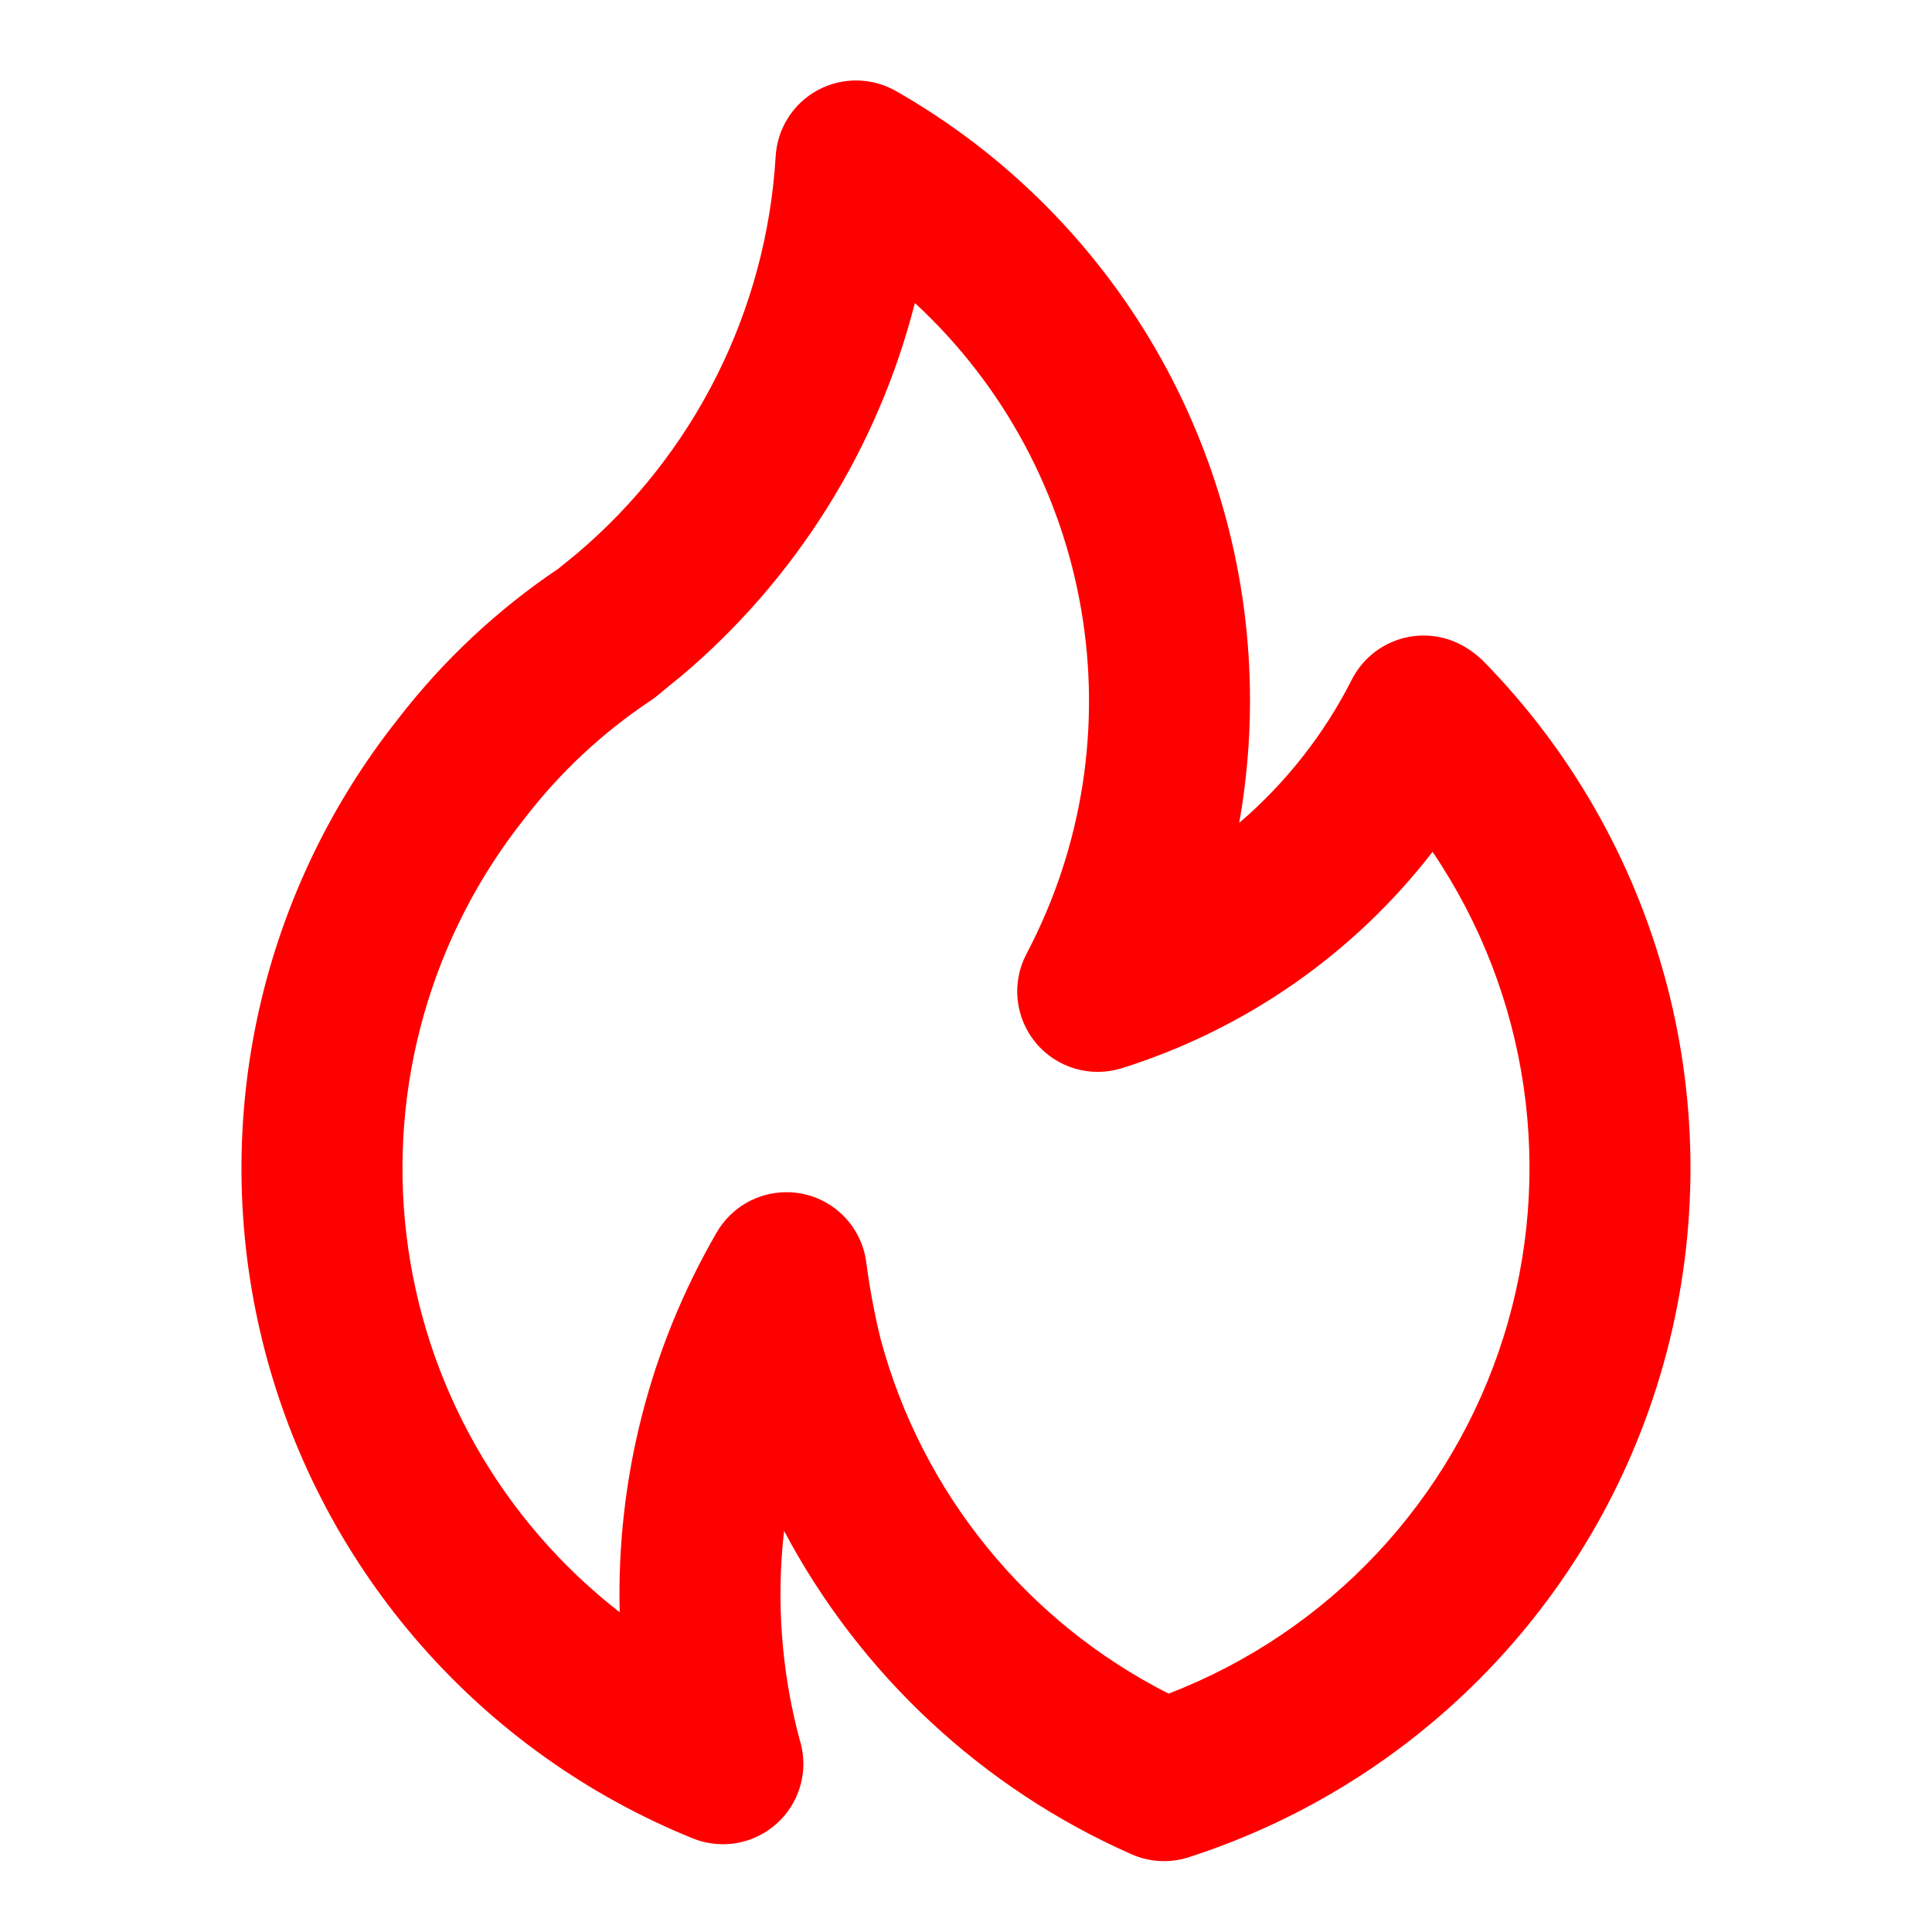
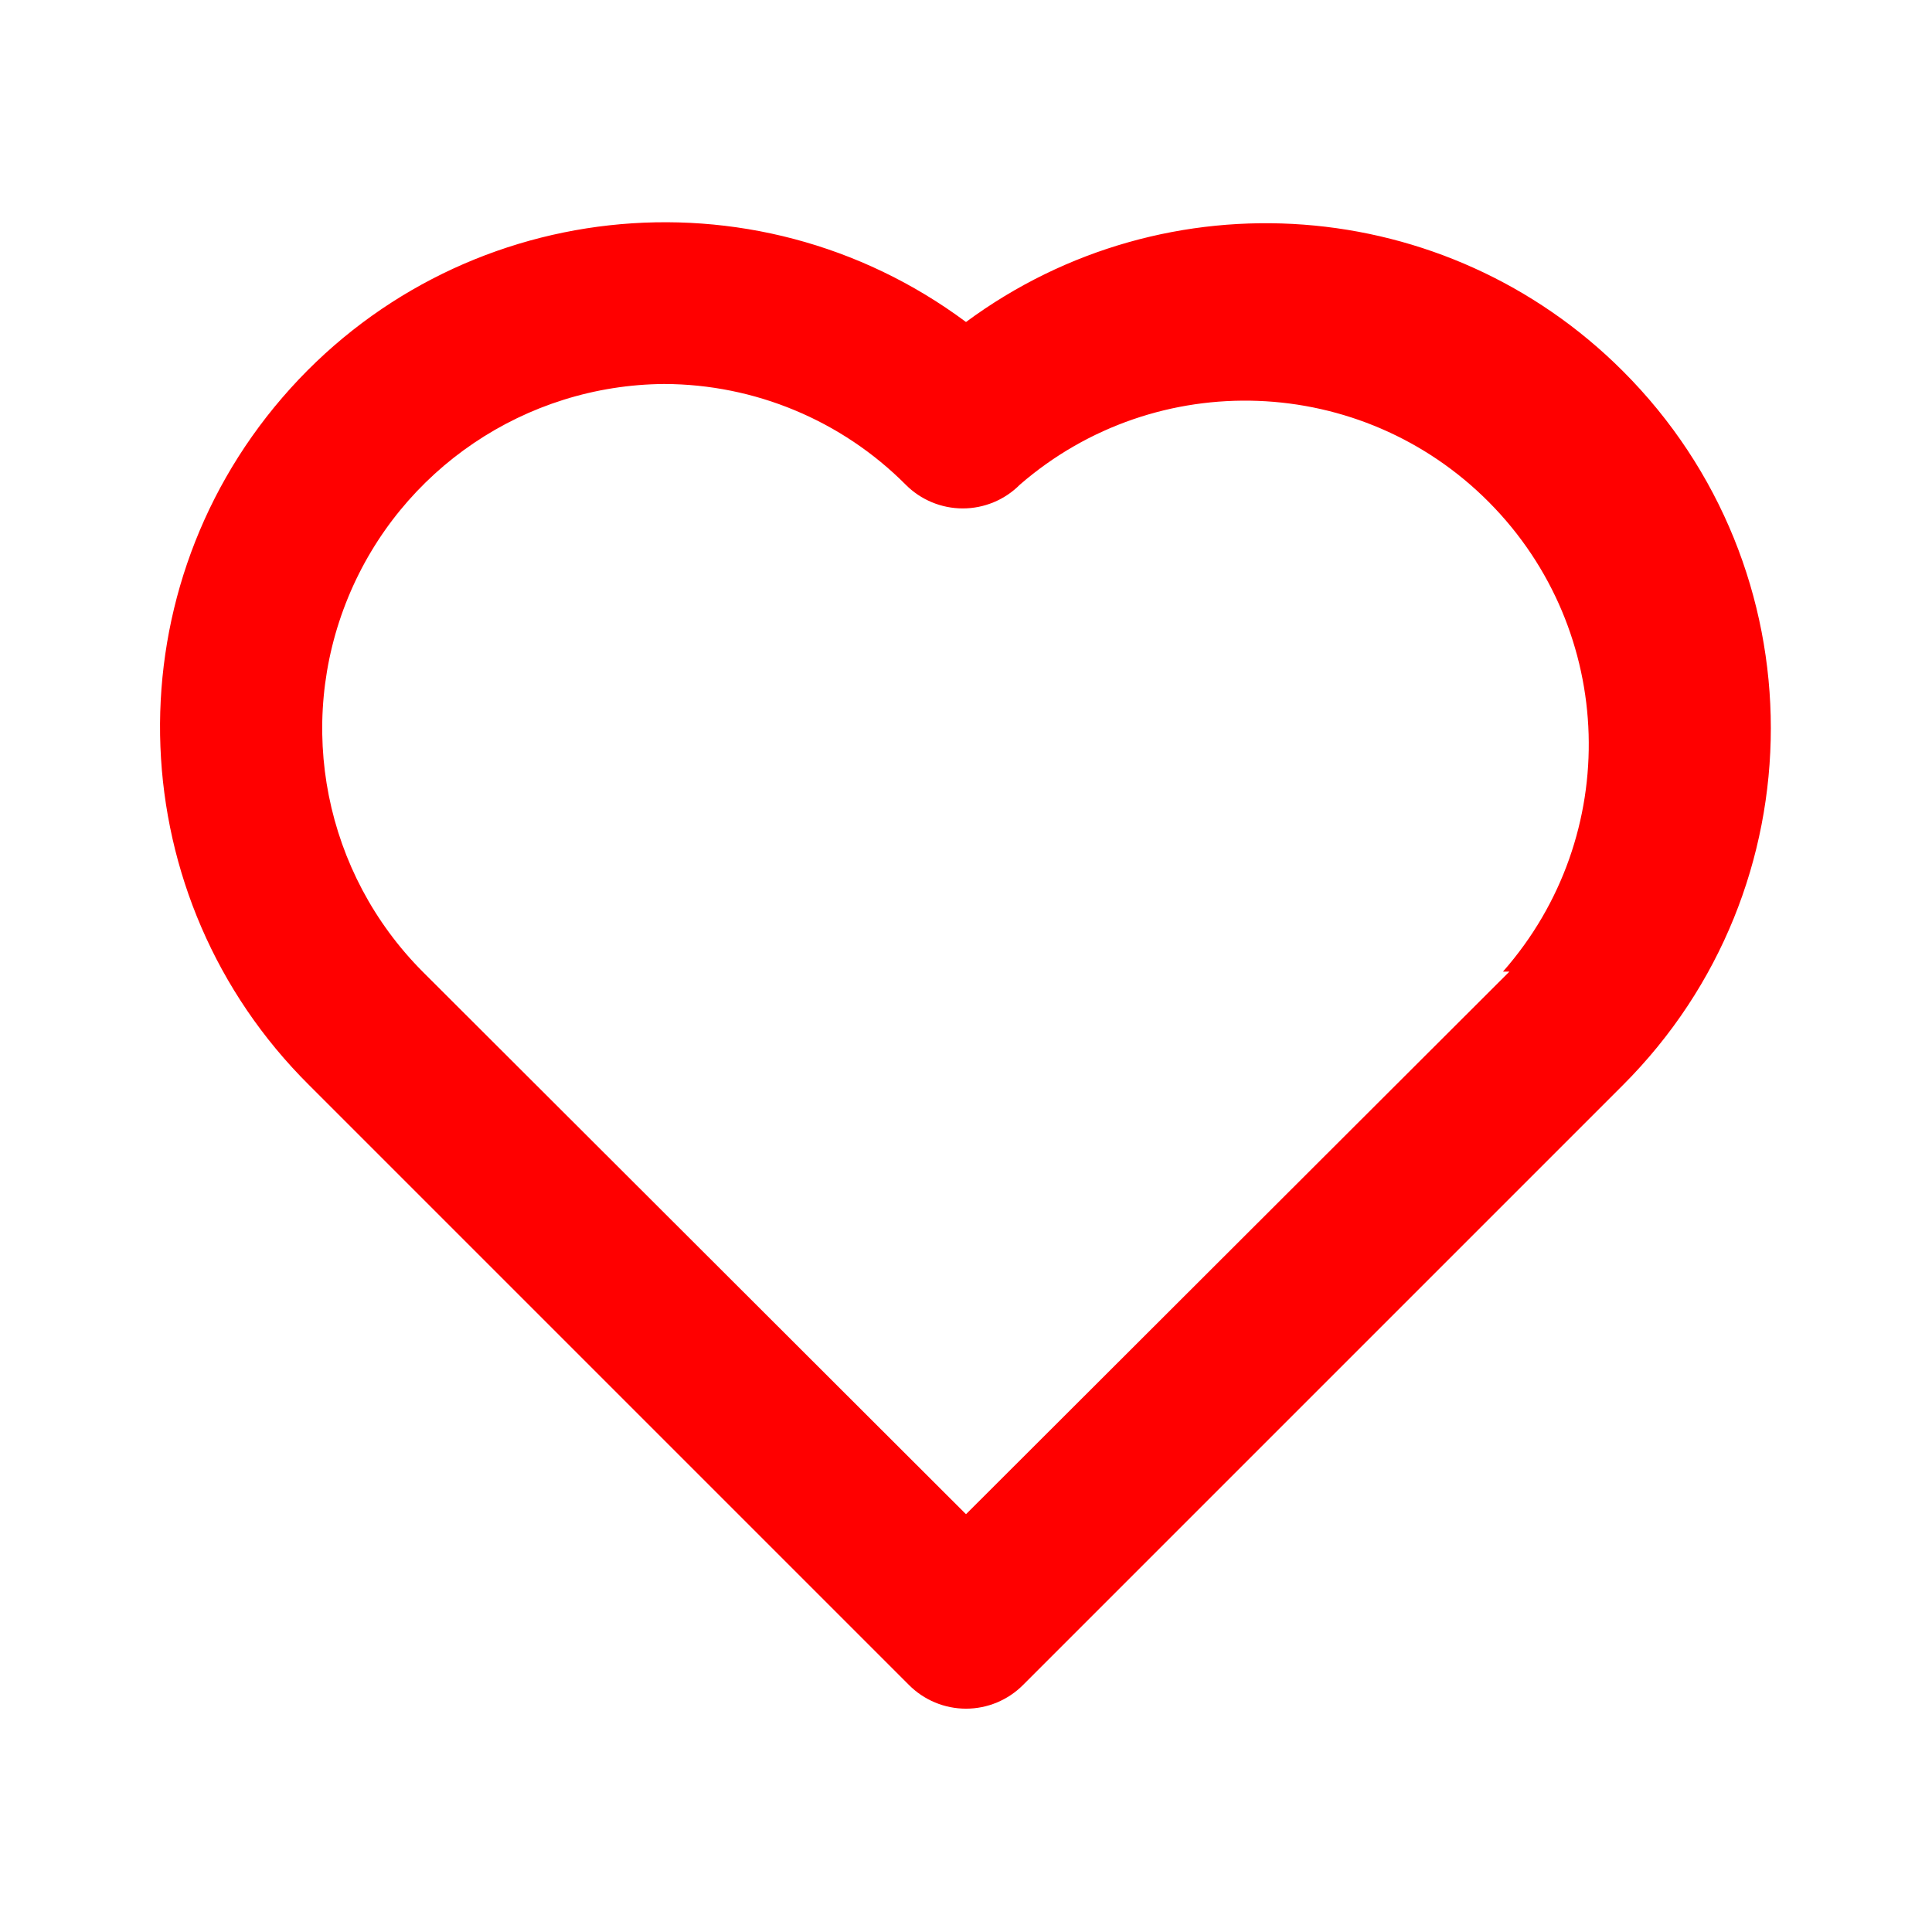
- <svg xmlns="http://www.w3.org/2000/svg" data-name="Layer 1" viewBox="0 0 24 24" id="fire">
-   <path fill="#ff0000" d="m8.468 8.395-.002.001-.003.002Zm9.954-.187a1.237 1.237 0 0 0-.23-.175 1 1 0 0 0-1.4.411 5.782 5.782 0 0 1-1.398 1.778 8.664 8.664 0 0 0 .134-1.51 8.714 8.714 0 0 0-4.4-7.582 1 1 0 0 0-1.492.806 7.017 7.017 0 0 1-2.471 4.942l-.23.187a8.513 8.513 0 0 0-1.988 1.863 8.983 8.983 0 0 0 3.656 13.908 1 1 0 0 0 1.377-.926 1.05 1.05 0 0 0-.05-.312 6.977 6.977 0 0 1-.19-2.581 9.004 9.004 0 0 0 4.313 4.016.997.997 0 0 0 .715.038 8.995 8.995 0 0 0 3.654-14.863Zm-3.905 12.831a6.964 6.964 0 0 1-3.577-4.402 8.908 8.908 0 0 1-.18-.964 1 1 0 0 0-.799-.845.982.982 0 0 0-.191-.018 1 1 0 0 0-.867.5 8.959 8.959 0 0 0-1.205 4.718 6.985 6.985 0 0 1-1.176-9.868 6.555 6.555 0 0 1 1.562-1.458.745.745 0 0 0 .075-.055s.296-.245.306-.25a8.968 8.968 0 0 0 2.9-4.633 6.736 6.736 0 0 1 1.385 8.088 1 1 0 0 0 1.184 1.418 7.856 7.856 0 0 0 3.862-2.688 7 7 0 0 1-3.279 10.457Z" />
+ <svg xmlns="http://www.w3.org/2000/svg" viewBox="0 0 24 24" id="heart-alt">
+   <path fill="#ff0000" d="M20.16,4.61A6.27,6.27,0,0,0,12,4a6.27,6.27,0,0,0-8.16,9.48l7.45,7.45a1,1,0,0,0,1.42,0l7.45-7.45A6.27,6.27,0,0,0,20.16,4.61Zm-1.41,7.46L12,18.81,5.25,12.07a4.28,4.28,0,0,1,3-7.3,4.25,4.25,0,0,1,3,1.25,1,1,0,0,0,1.42,0,4.27,4.27,0,0,1,6,6.05Z" />
</svg>
